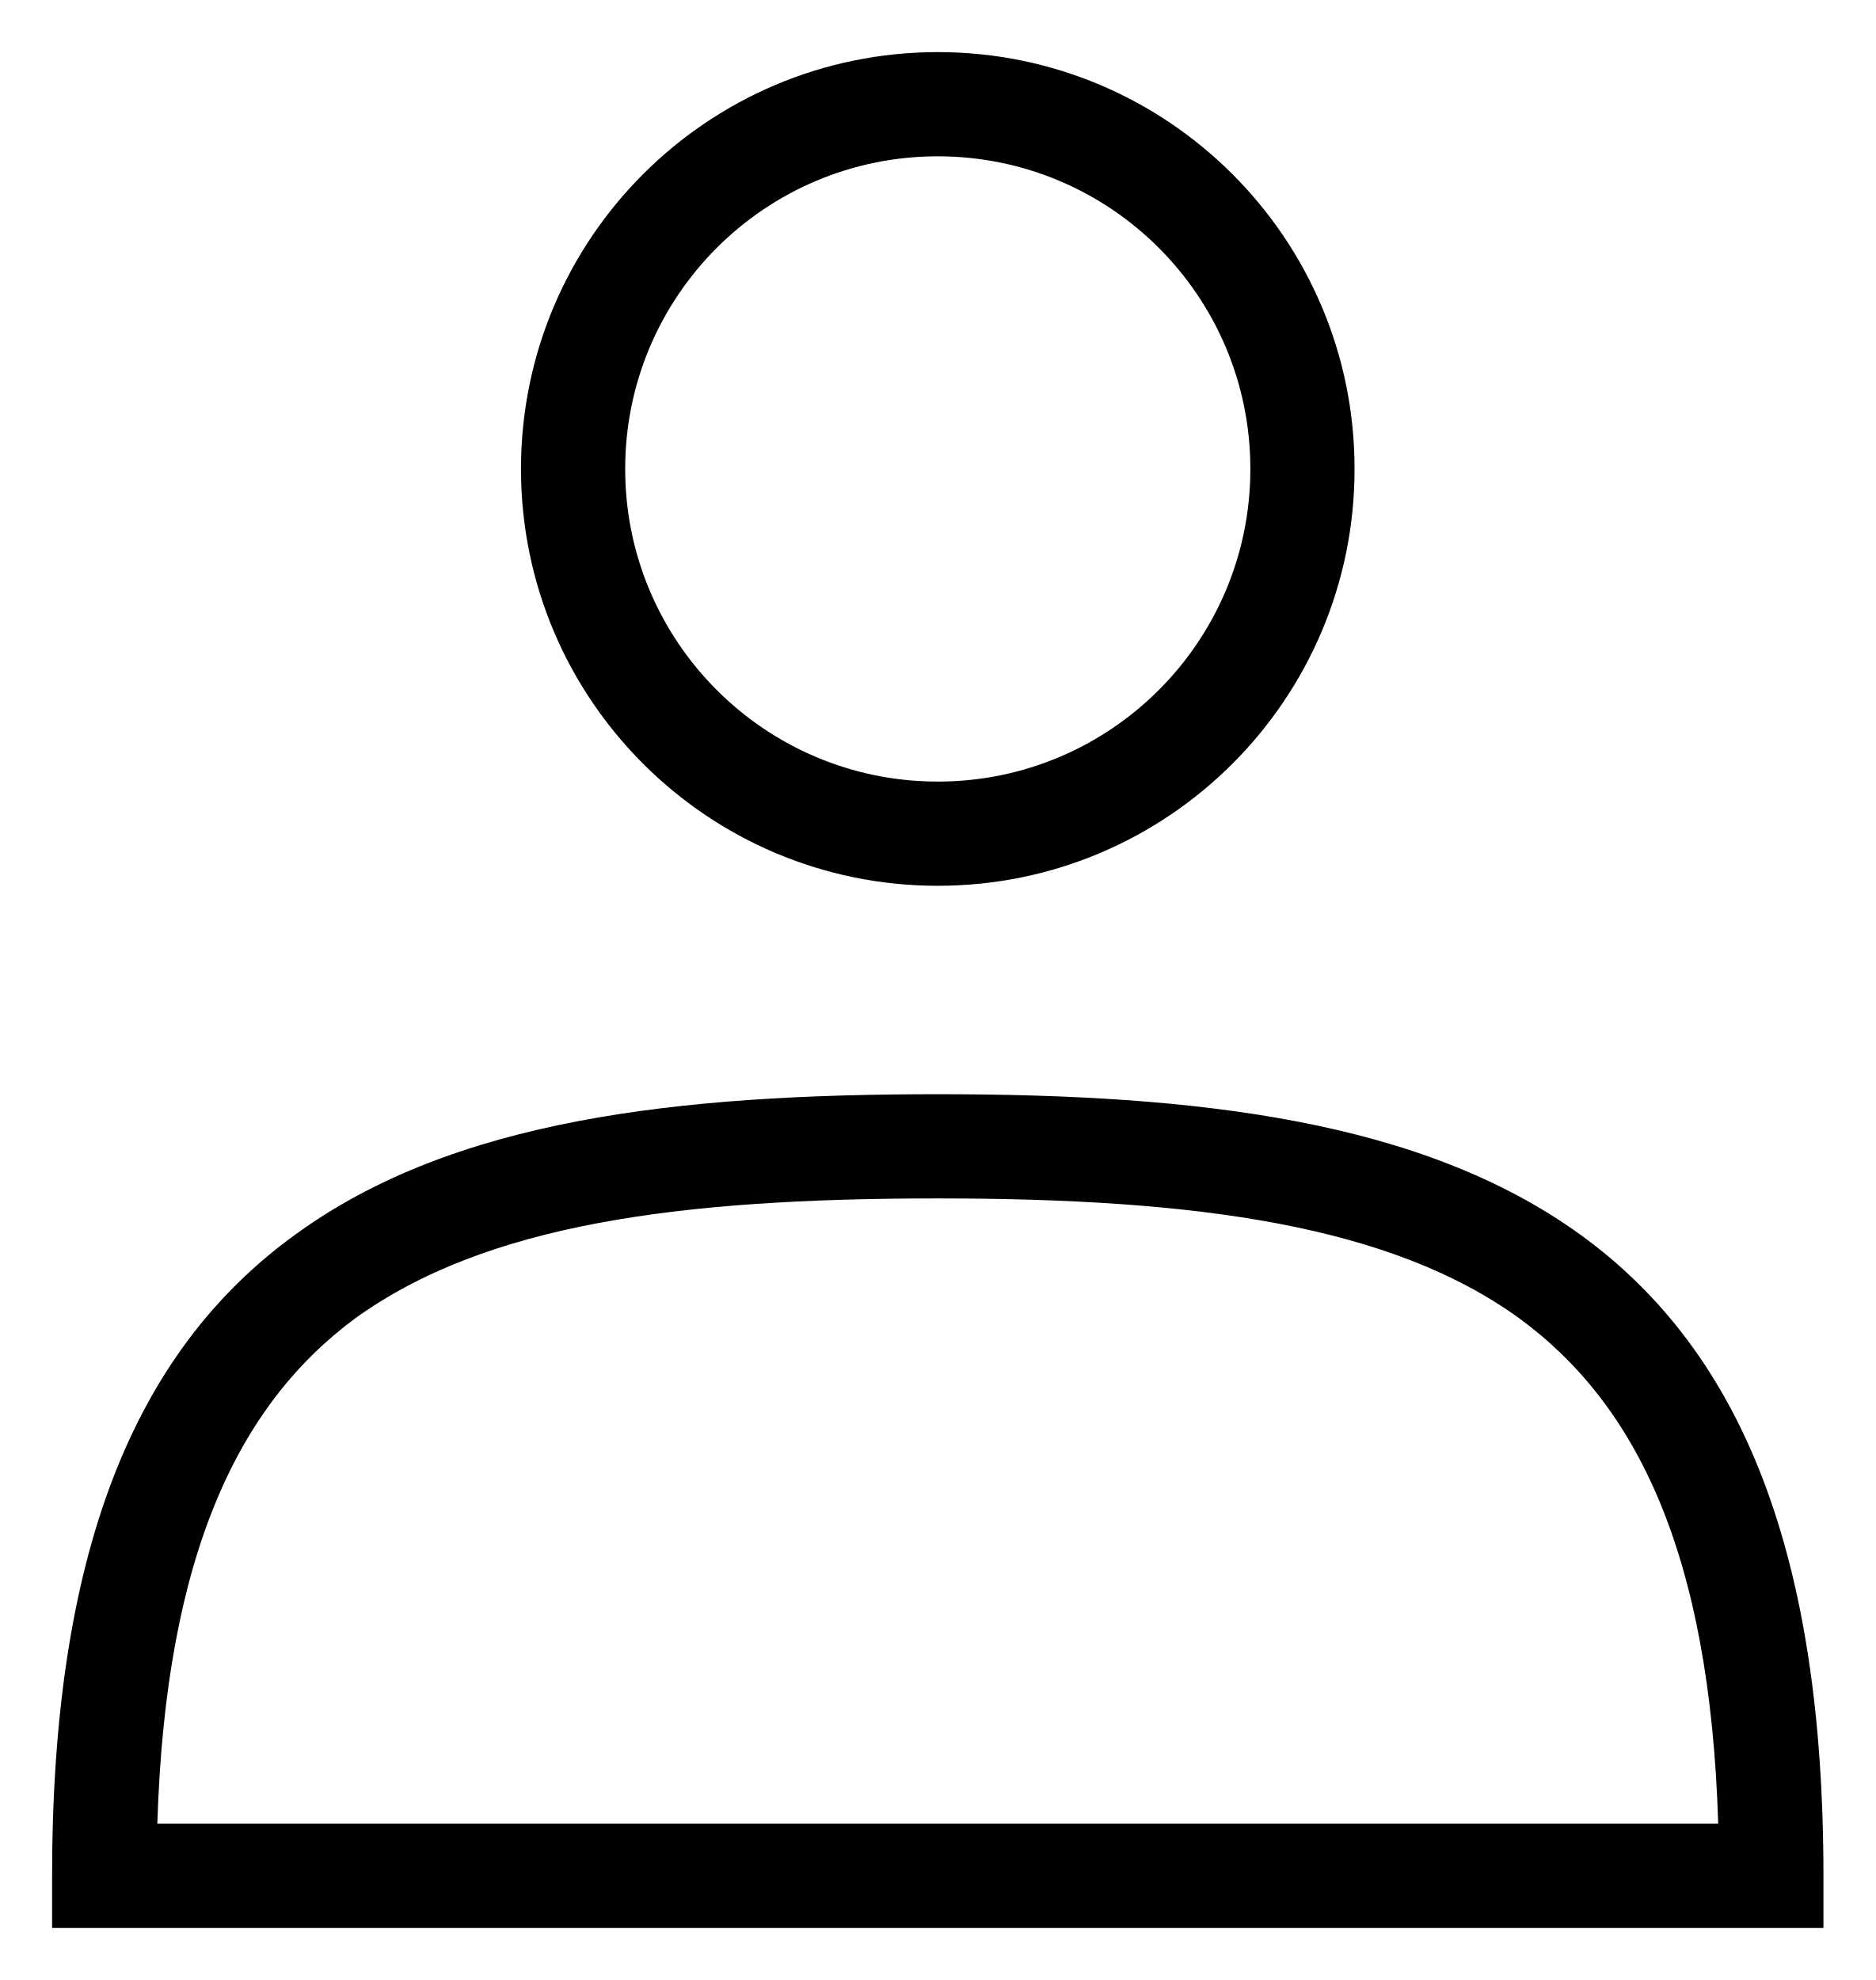
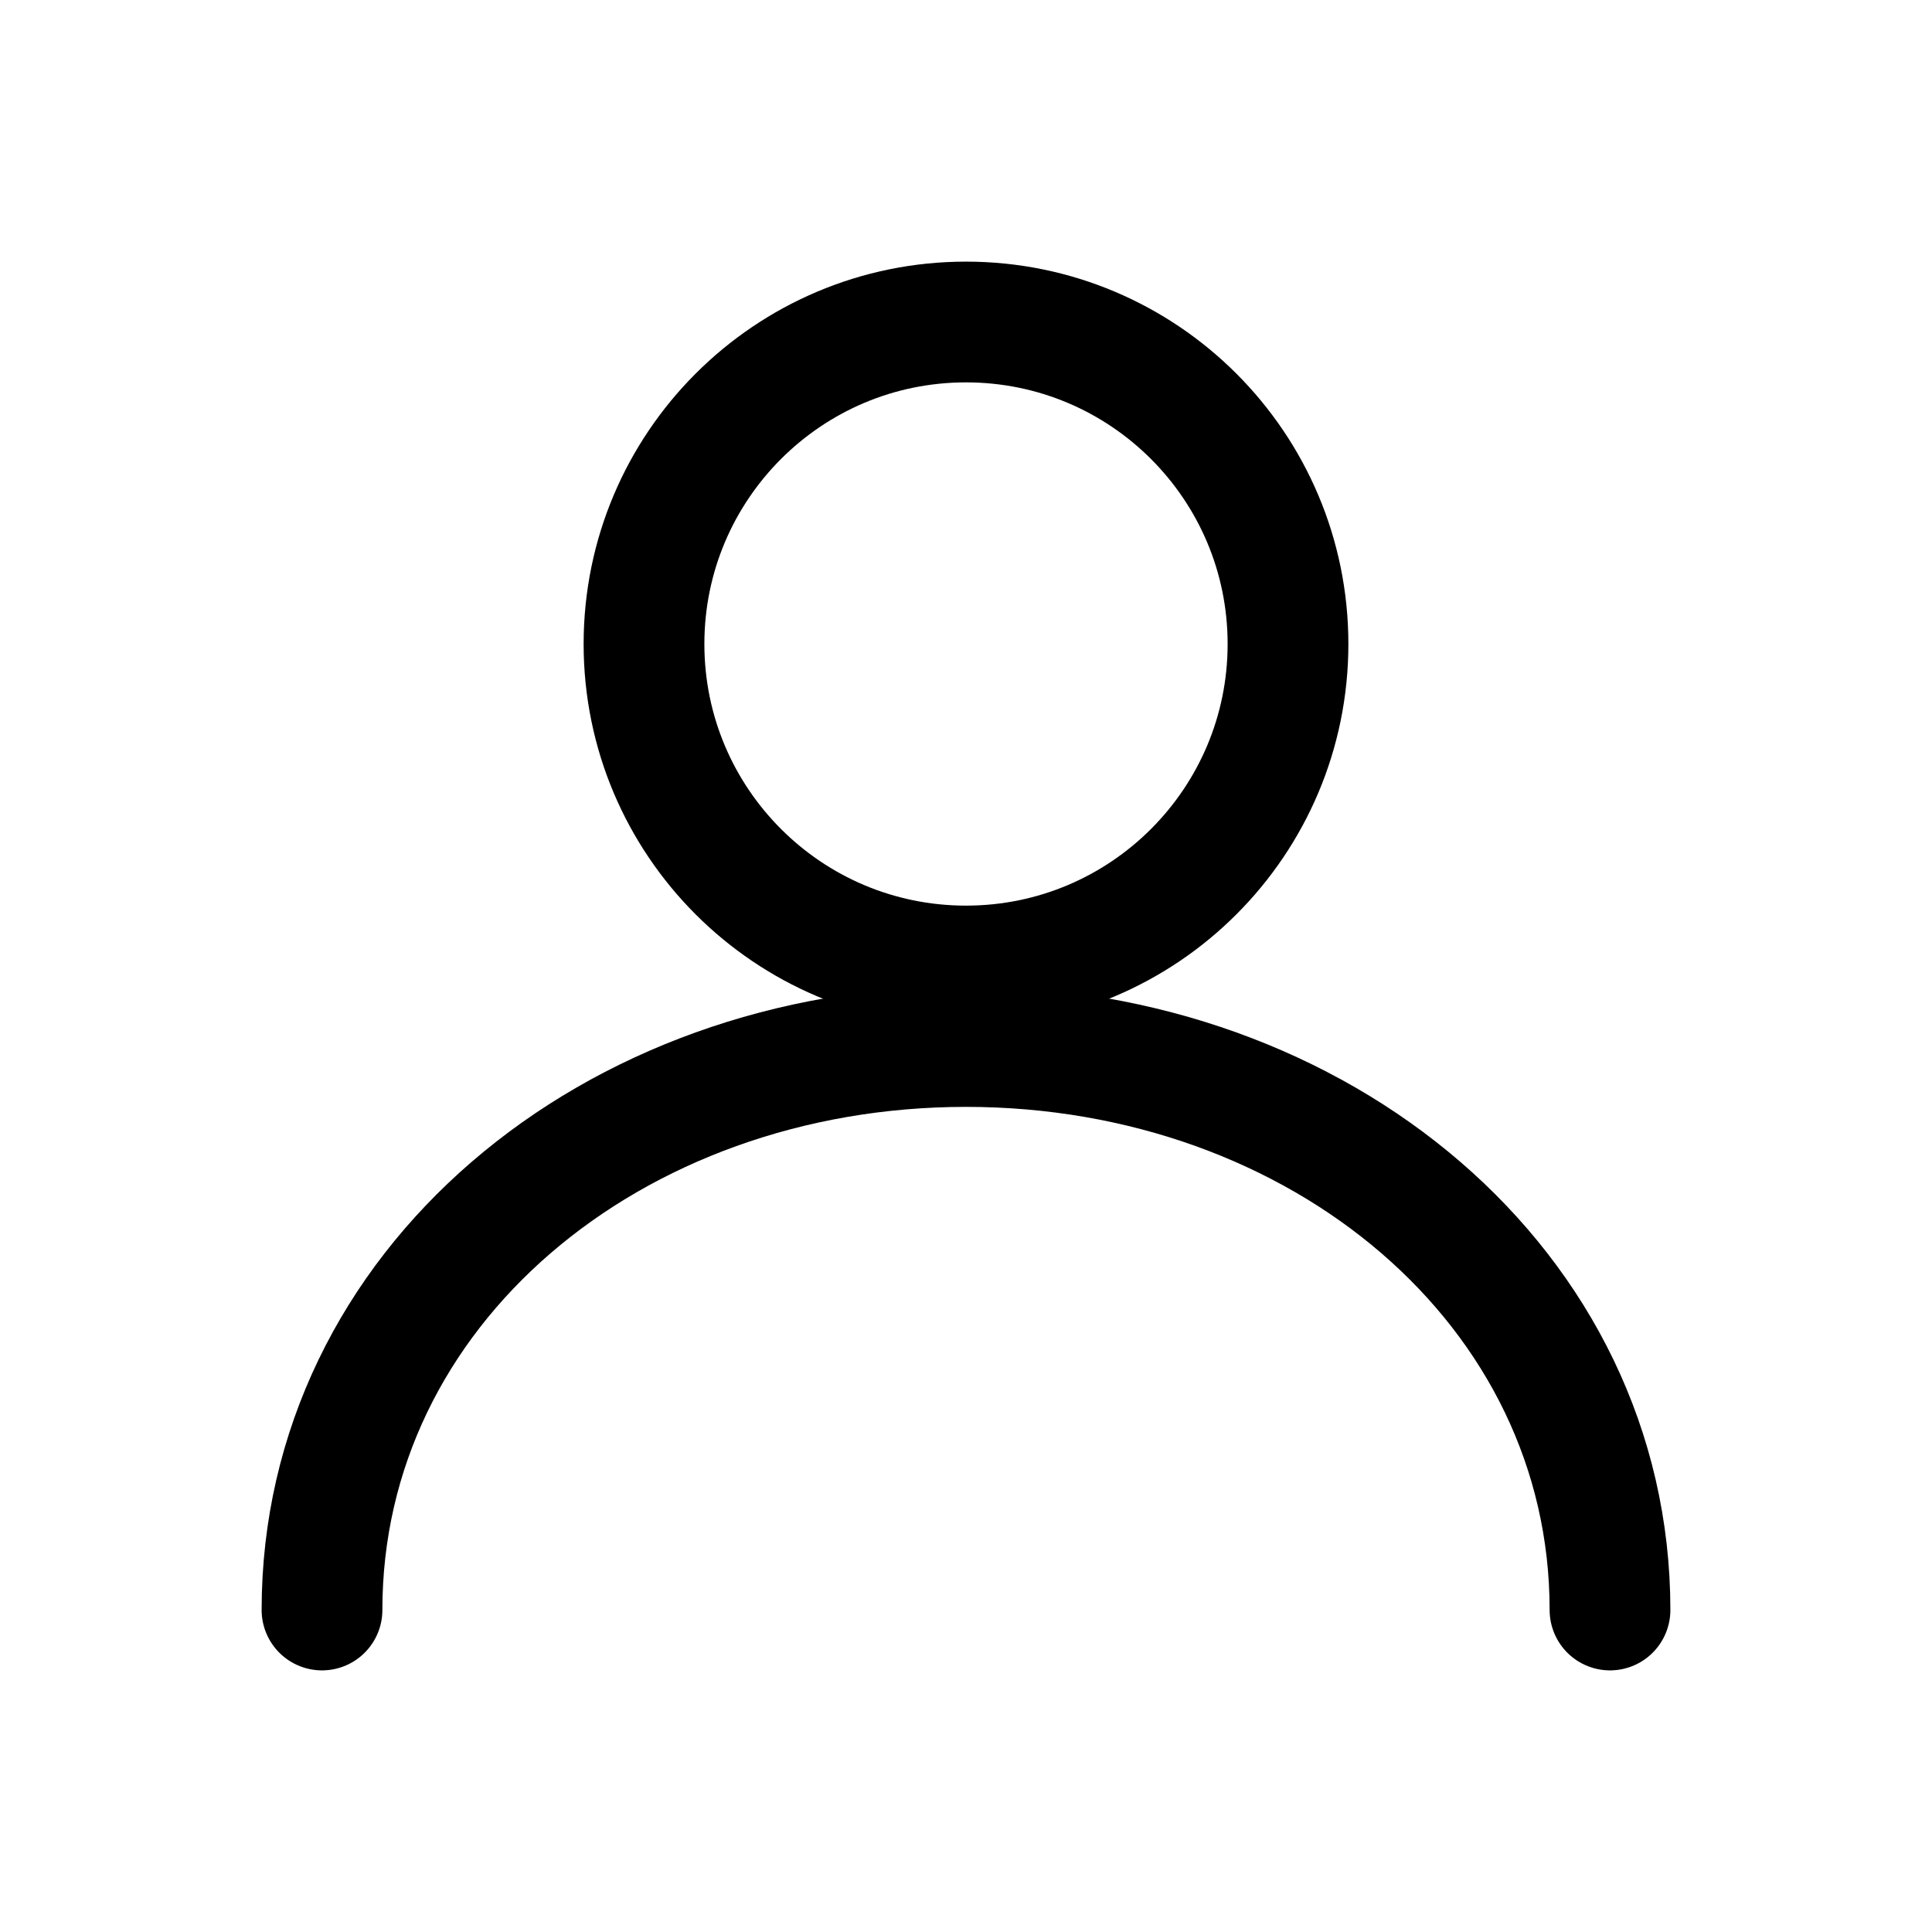
- <svg xmlns="http://www.w3.org/2000/svg" fill="none" class="icon icon-account" viewBox="0 0 18 19">
-   <path fill="currentColor" fill-rule="evenodd" d="M6 4.5a3 3 0 1 1 6 0 3 3 0 0 1-6 0m3-4a4 4 0 1 0 0 8 4 4 0 0 0 0-8m5.58 12.15c1.12.82 1.83 2.24 1.91 4.85H1.51c.08-2.6.79-4.03 1.9-4.85C4.66 11.75 6.5 11.5 9 11.5s4.35.26 5.58 1.15M9 10.5c-2.5 0-4.65.24-6.17 1.35C1.27 12.98.5 14.93.5 18v.5h17V18c0-3.07-.77-5.02-2.33-6.15-1.52-1.1-3.67-1.35-6.17-1.35" clip-rule="evenodd" />
+ <svg xmlns="http://www.w3.org/2000/svg" width="20" height="20" fill="none" class="icon icon-account" viewBox="0 0 24 24" stroke="currentColor" stroke-width="1.5" stroke-linecap="round" stroke-linejoin="round">
+   <circle cx="12" cy="8" r="4" />
+   <path d="M4 20c0-4 3.6-7 8-7s8 3 8 7" />
</svg>
